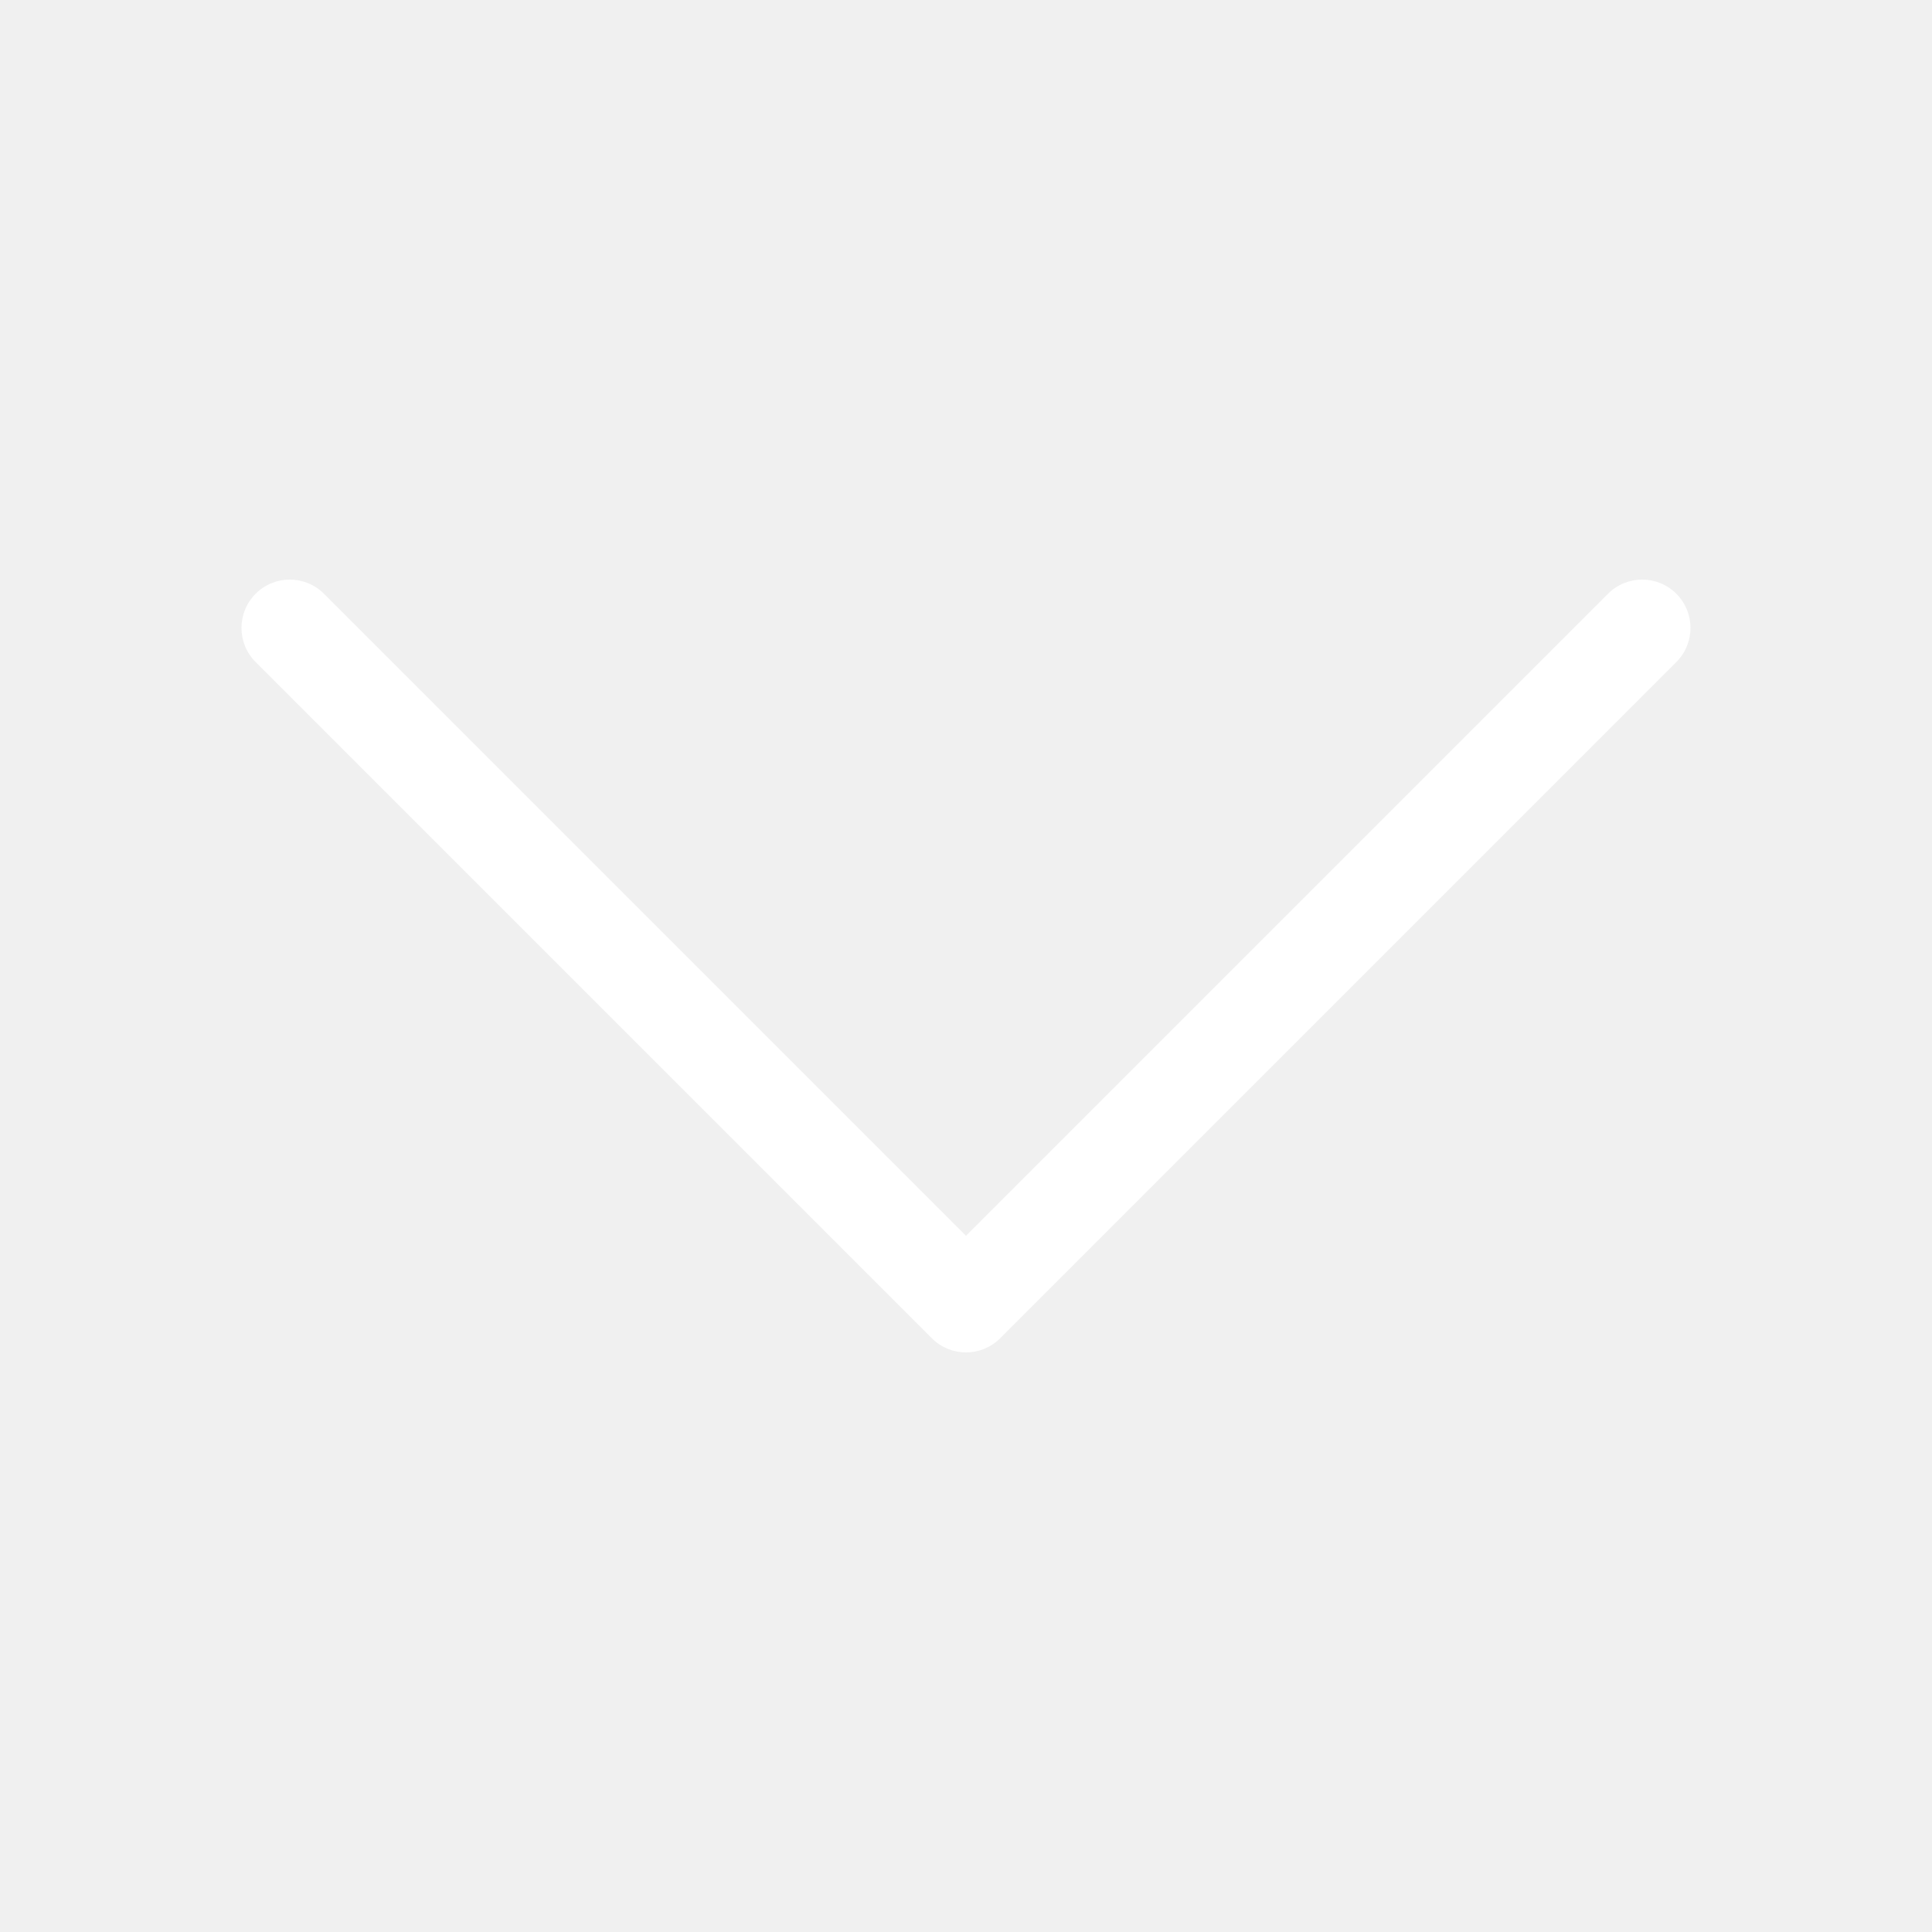
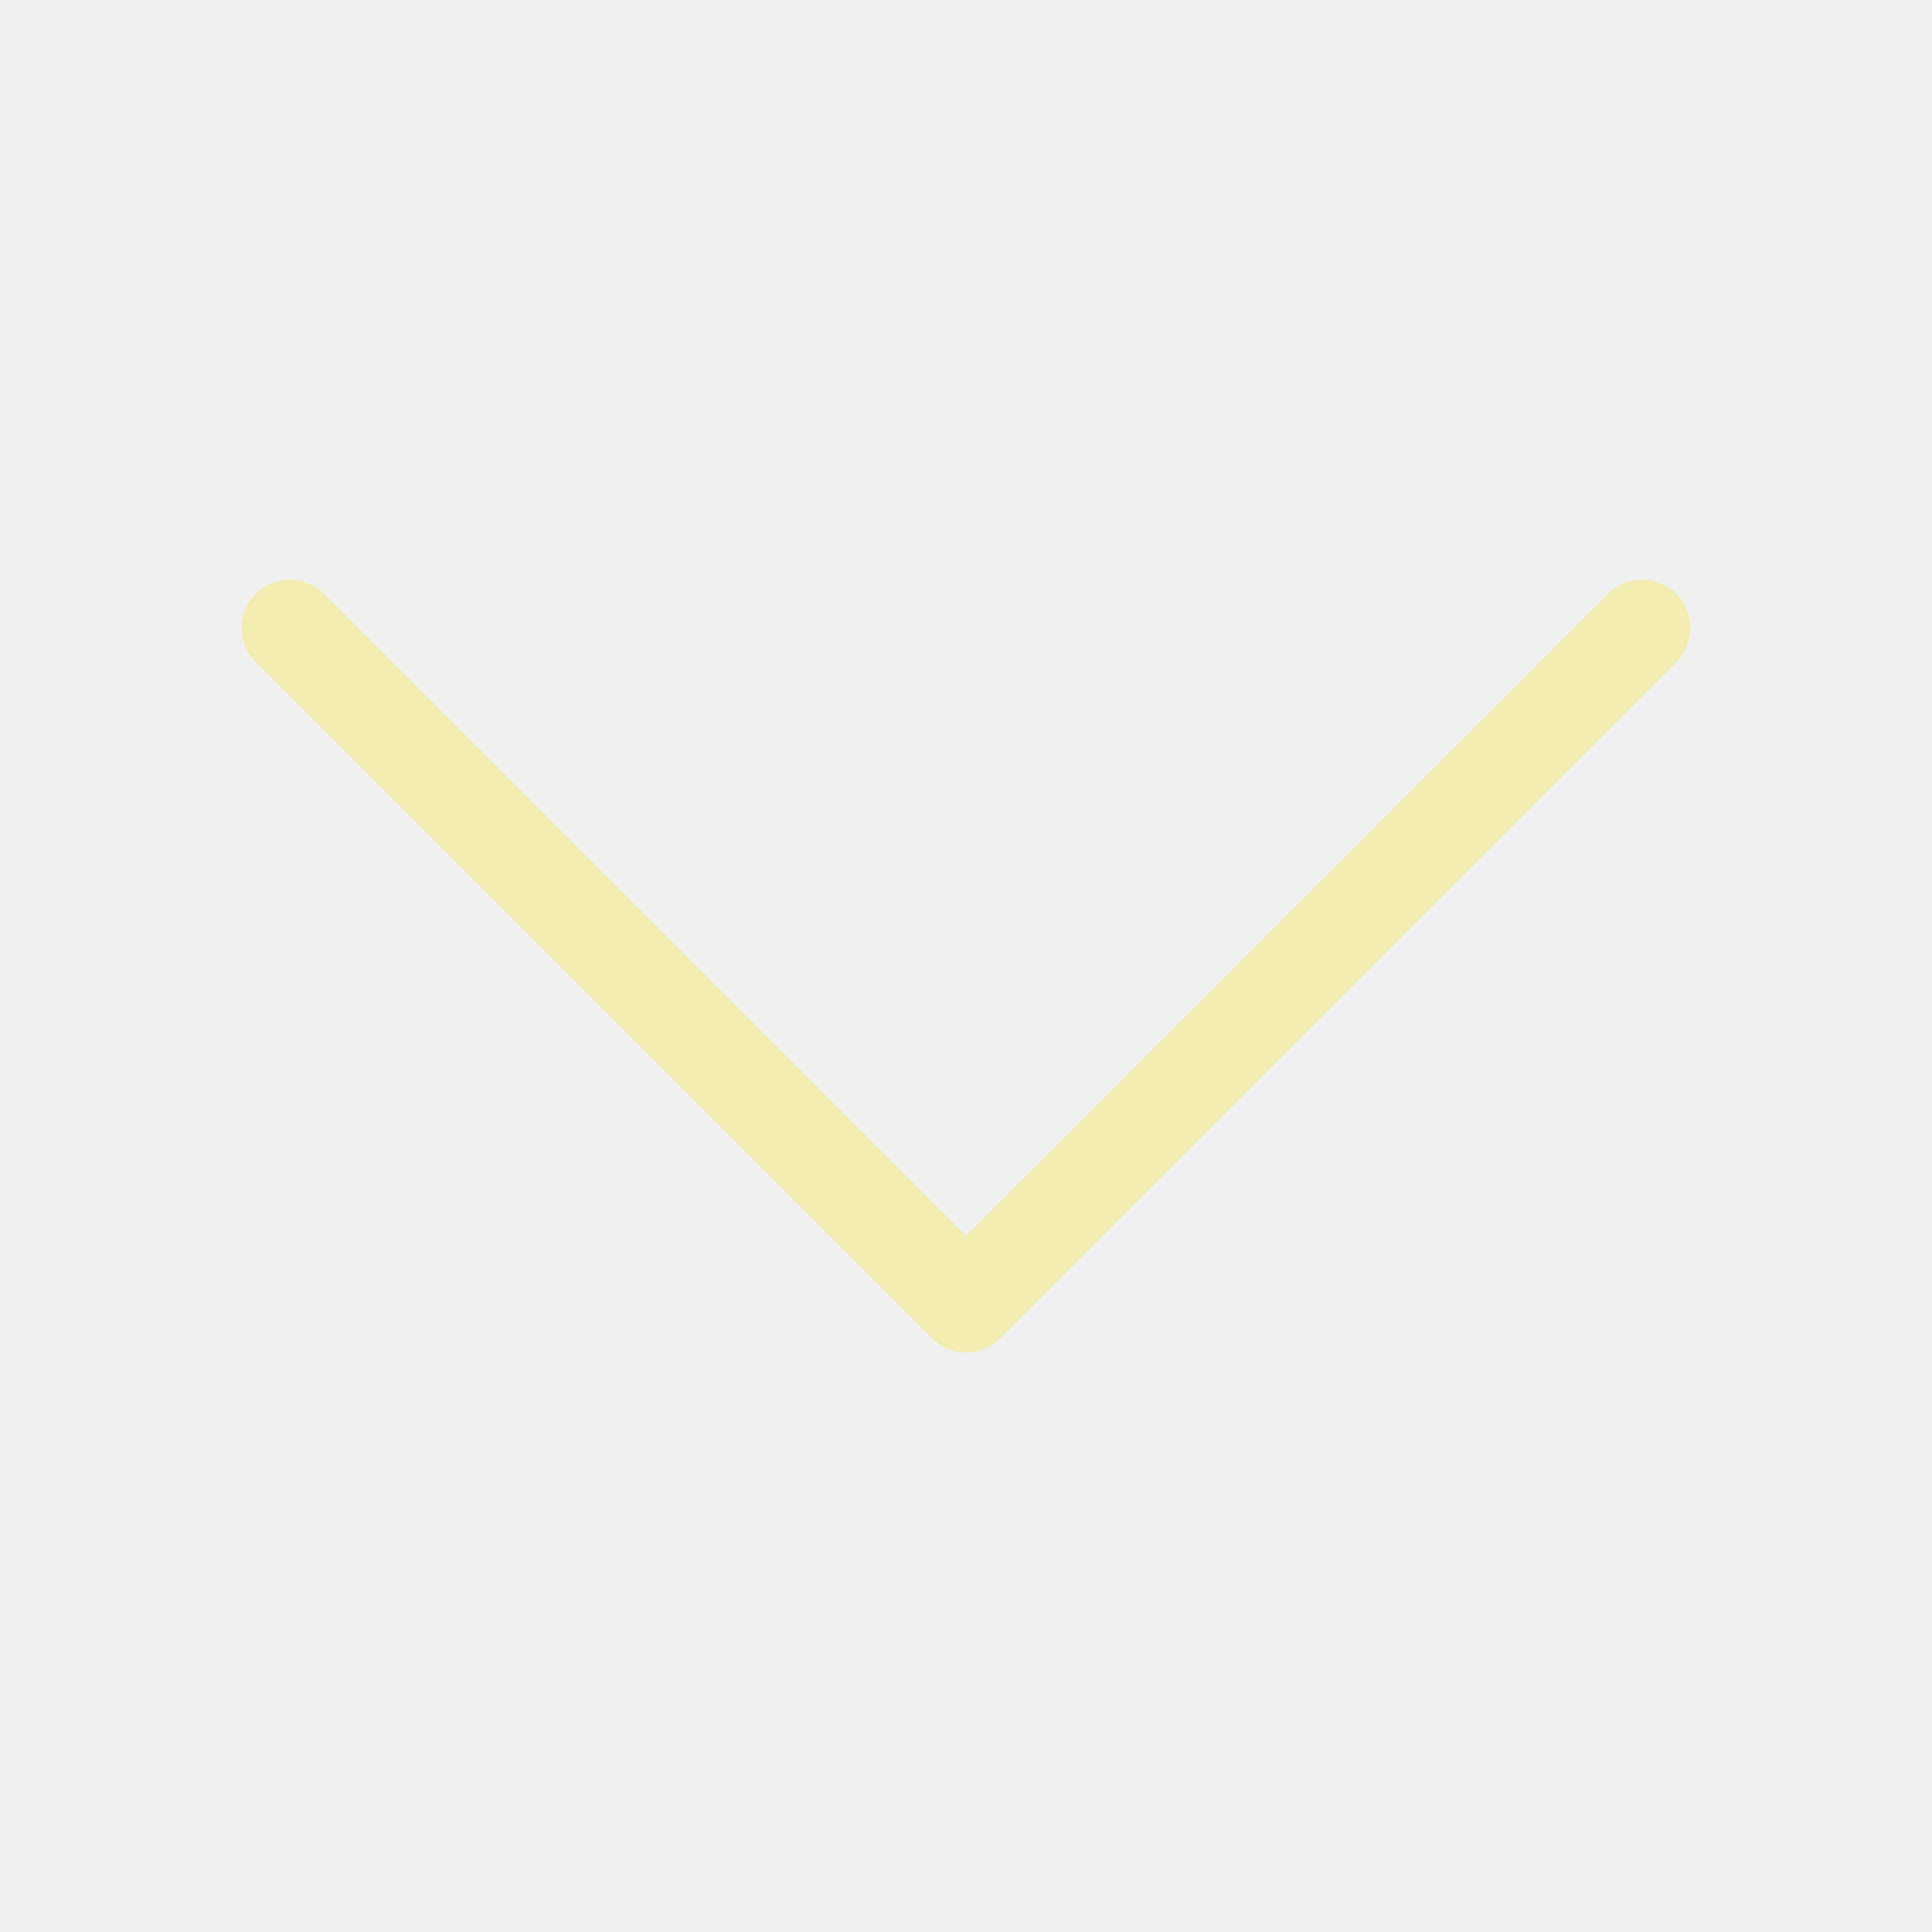
<svg xmlns="http://www.w3.org/2000/svg" enable-background="new 0 0 256 256" height="256px" id="Layer_1" version="1.1" viewBox="0 0 256 256" width="256px" xml:space="preserve">
-   <path fill="white" d="M38.399,76.8c1.637,0,3.274,0.625,4.524,1.875l85.075,85.076l85.075-85.076c2.5-2.5,6.55-2.5,9.05,0s2.5,6.55,0,9.05  l-89.6,89.601c-2.5,2.5-6.551,2.5-9.051,0l-89.6-89.601c-2.5-2.5-2.5-6.55,0-9.05C35.124,77.425,36.762,76.8,38.399,76.8z" />
+   <path fill="#f4edb2" d="M38.399,76.8c1.637,0,3.274,0.625,4.524,1.875l85.075,85.076l85.075-85.076c2.5-2.5,6.55-2.5,9.05,0s2.5,6.55,0,9.05  l-89.6,89.601c-2.5,2.5-6.551,2.5-9.051,0l-89.6-89.601c-2.5-2.5-2.5-6.55,0-9.05C35.124,77.425,36.762,76.8,38.399,76.8z" />
</svg>
